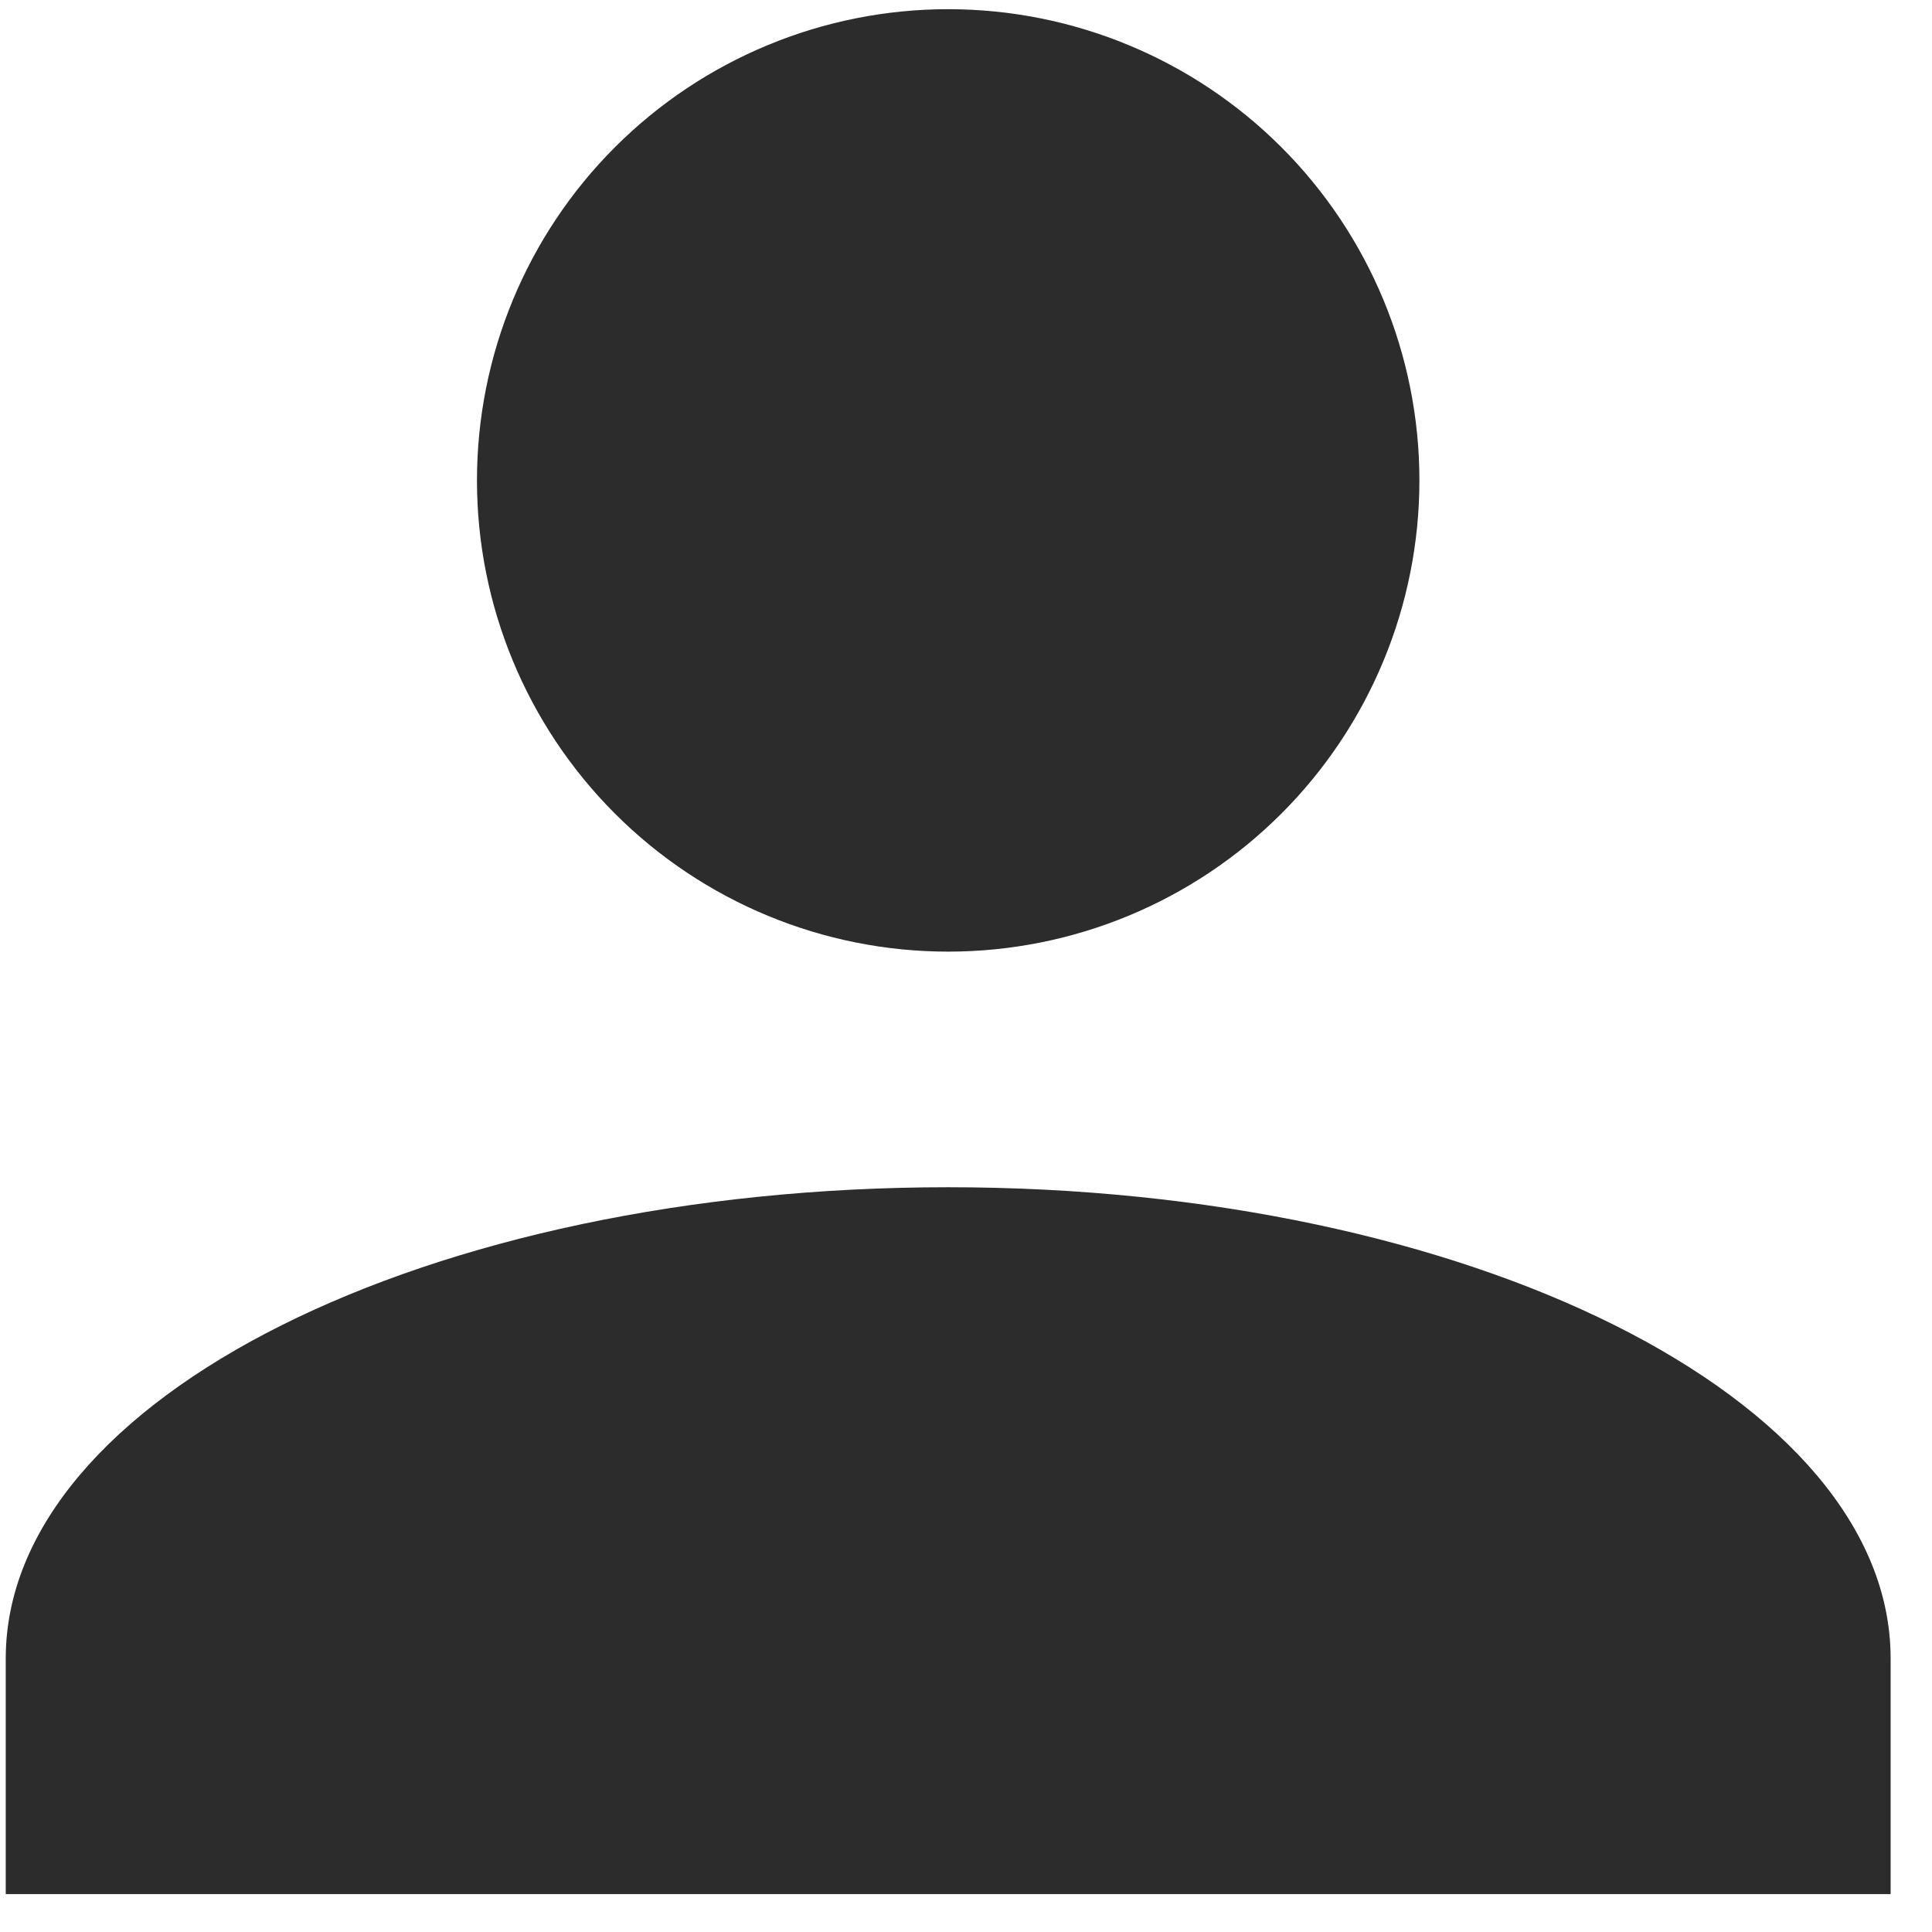
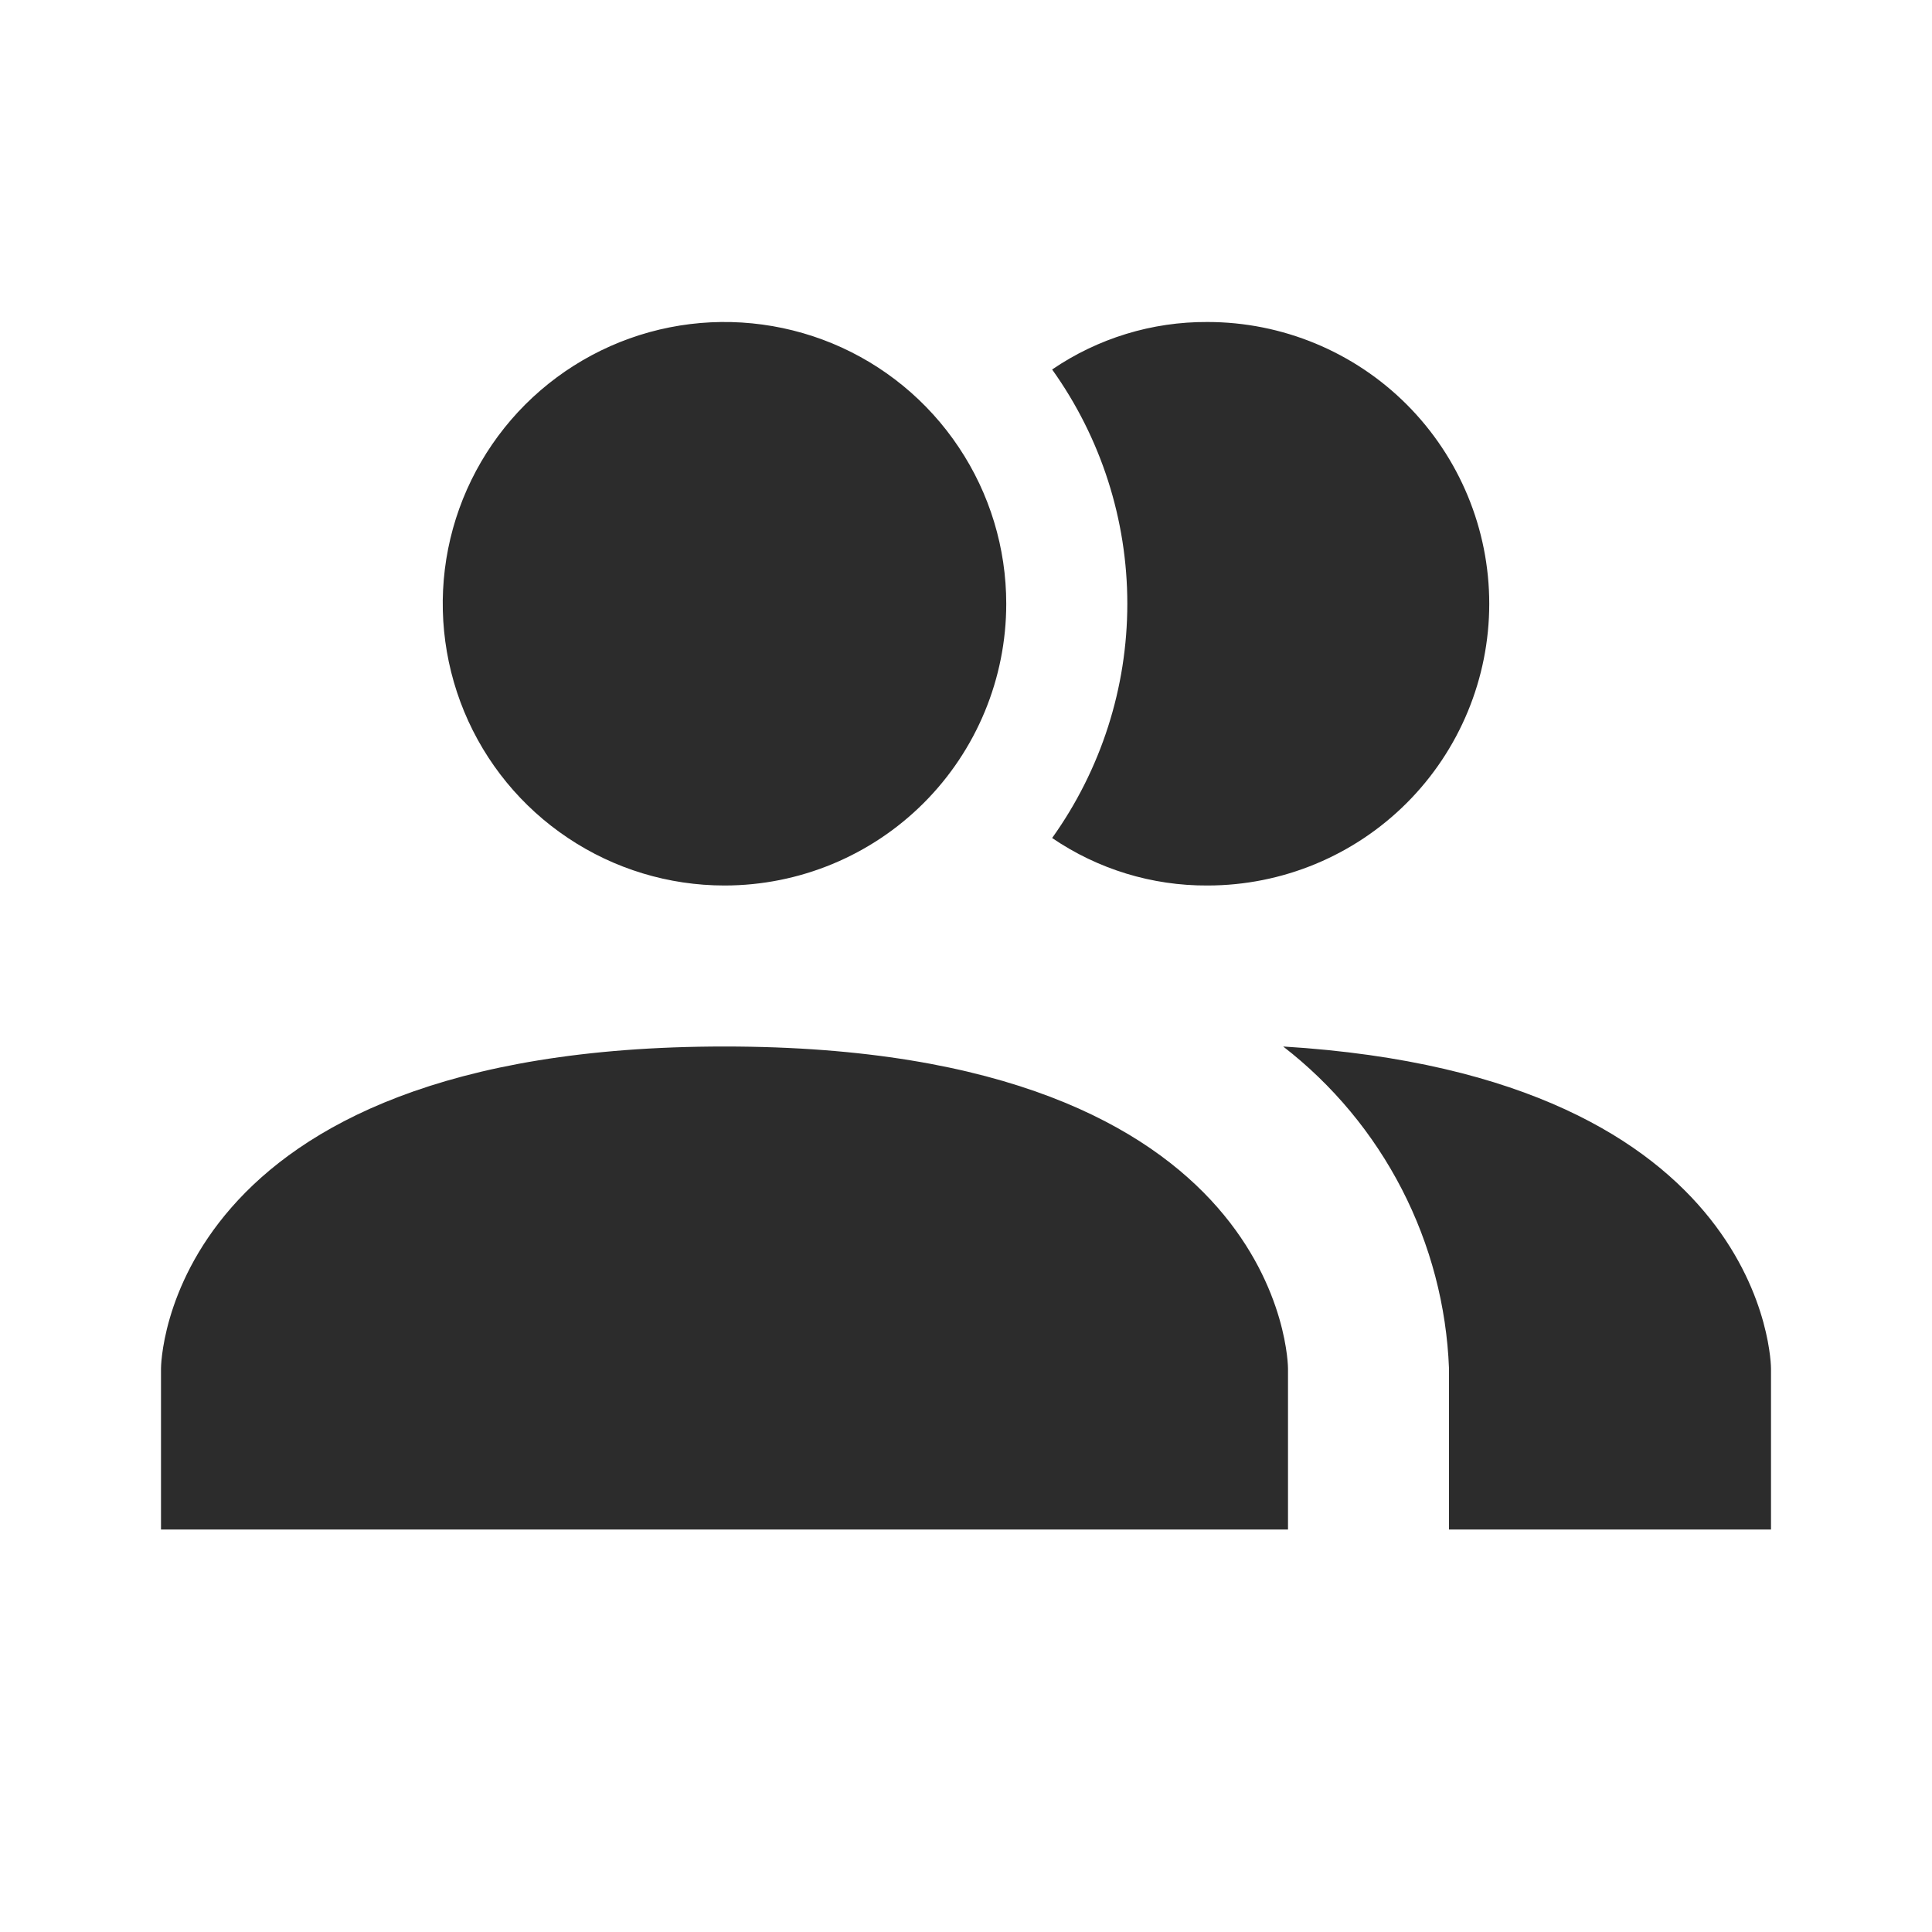
- <svg xmlns="http://www.w3.org/2000/svg" width="41" height="41" viewBox="0 0 41 41" fill="none">
-   <path d="M20.122 0.195C22.774 0.195 25.317 1.249 27.193 3.124C29.068 4.999 30.122 7.543 30.122 10.195C30.122 12.847 29.068 15.391 27.193 17.266C25.317 19.142 22.774 20.195 20.122 20.195C17.469 20.195 14.926 19.142 13.05 17.266C11.175 15.391 10.122 12.847 10.122 10.195C10.122 7.543 11.175 4.999 13.05 3.124C14.926 1.249 17.469 0.195 20.122 0.195ZM20.122 25.195C31.172 25.195 40.122 29.67 40.122 35.195V40.195H0.122V35.195C0.122 29.67 9.072 25.195 20.122 25.195Z" fill="#2C2C2C" />
+ <svg xmlns="http://www.w3.org/2000/svg" width="24" height="24" viewBox="0 0 24 24" fill="none">
+   <path d="M16 17V19H2V17C2 17 2 13 9 13C16 13 16 17 16 17ZM12.5 7.5C12.5 6.808 12.295 6.131 11.91 5.556C11.526 4.98 10.979 4.531 10.339 4.266C9.7 4.002 8.996 3.932 8.317 4.067C7.638 4.202 7.015 4.536 6.525 5.025C6.036 5.515 5.702 6.138 5.567 6.817C5.432 7.496 5.502 8.2 5.766 8.839C6.031 9.479 6.48 10.026 7.056 10.41C7.631 10.795 8.308 11 9 11C9.928 11 10.819 10.631 11.475 9.975C12.131 9.319 12.5 8.428 12.5 7.5V7.5ZM15.94 13C16.555 13.476 17.058 14.081 17.414 14.772C17.77 15.463 17.97 16.223 18 17V19H22V17C22 17 22 13.37 15.94 13V13ZM15 4C14.312 3.996 13.639 4.202 13.07 4.59C13.677 5.439 14.004 6.456 14.004 7.5C14.004 8.544 13.677 9.561 13.07 10.41C13.639 10.798 14.312 11.004 15 11C15.928 11 16.819 10.631 17.475 9.975C18.131 9.319 18.5 8.428 18.5 7.5C18.5 6.572 18.131 5.682 17.475 5.025C16.819 4.369 15.928 4 15 4V4Z" fill="#2c2c2c" />
</svg>
